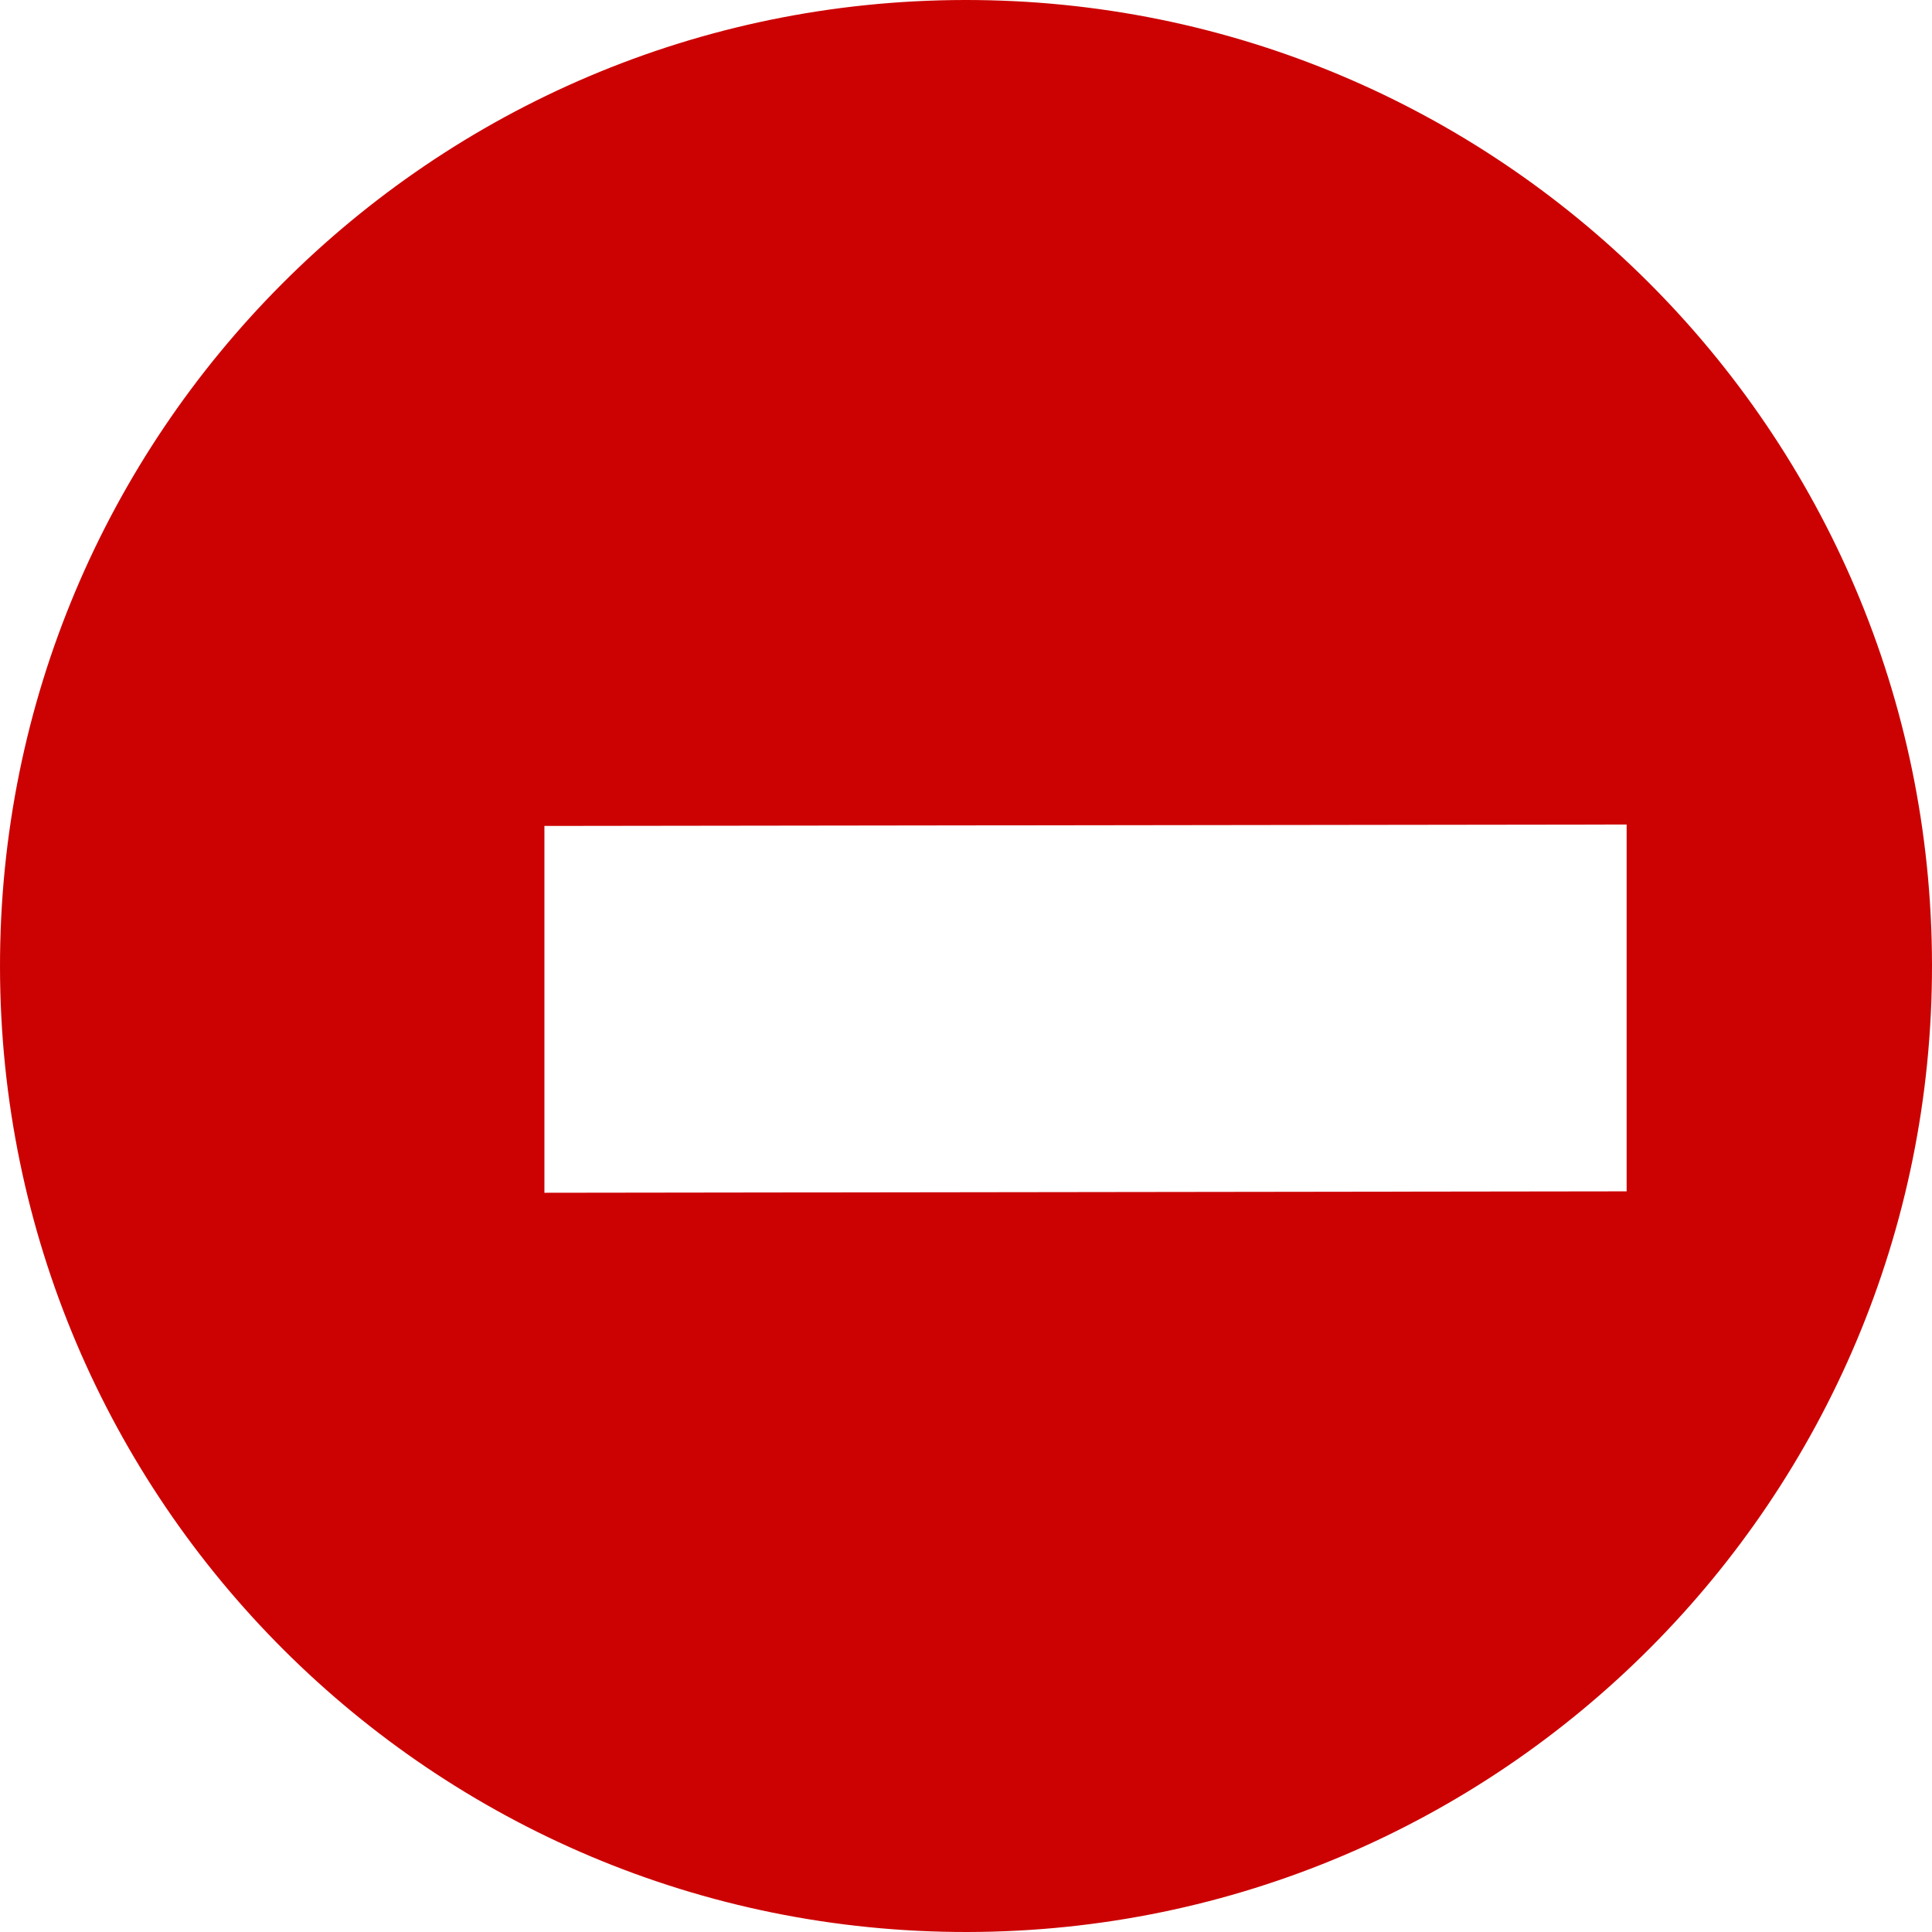
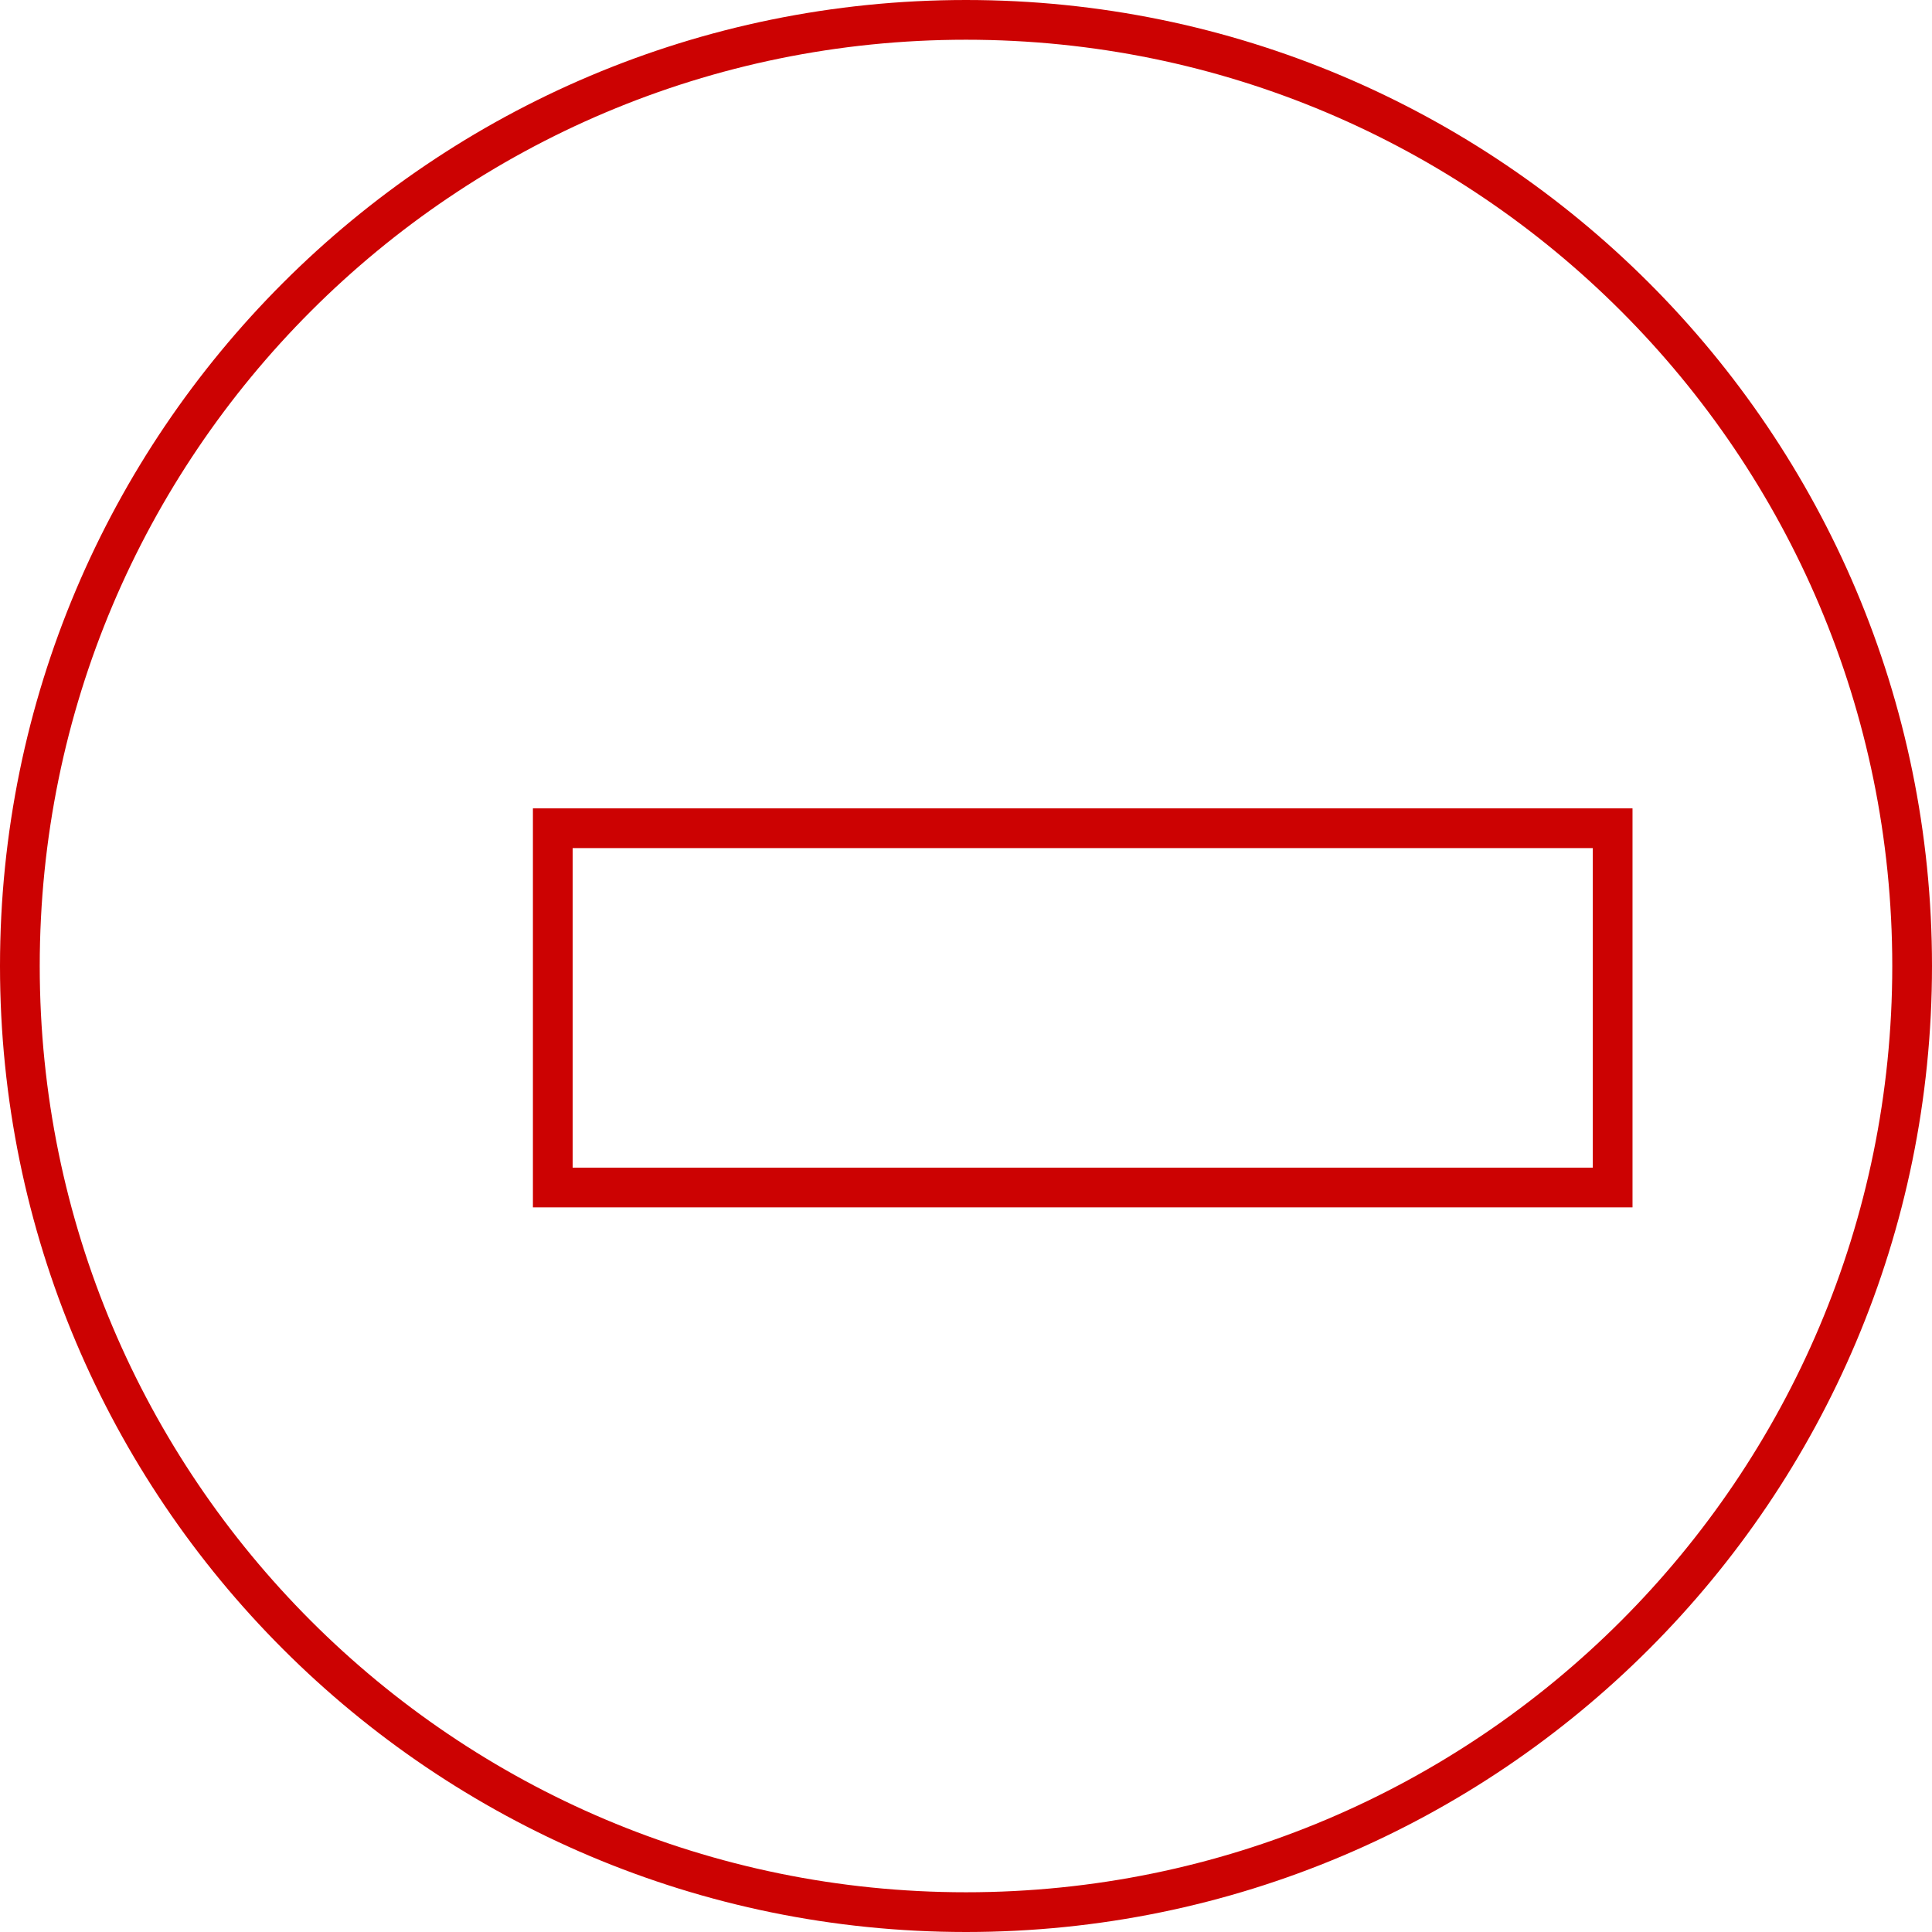
- <svg xmlns="http://www.w3.org/2000/svg" viewBox="0 0 190.5 190.5">
+ <svg xmlns="http://www.w3.org/2000/svg" viewBox="0 0 194.5 194.5">
  <defs>
-     <style>.cls-1{fill:#cc0202;fill-rule:evenodd;}</style>
+     <style>.cls-1{fill:none;stroke:#cc0202;stroke-miterlimit:10;stroke-width:4px;}</style>
  </defs>
  <g id="Layer_2" data-name="Layer 2">
    <g id="Layer_1-2" data-name="Layer 1">
-       <path class="cls-1" d="M95.12,0A95.25,95.25,0,1,0,190.5,95.12,95.25,95.25,0,0,0,95.12,0Zm65.27,117.47-106.71.14,0-36.17,106.71-.14Z" />
+       <circle class="cls-1" cx="97.25" cy="97.25" r="95.25" />
+       <rect class="cls-1" x="55.65" y="83.38" width="106.7" height="36.17" />
    </g>
  </g>
</svg>
